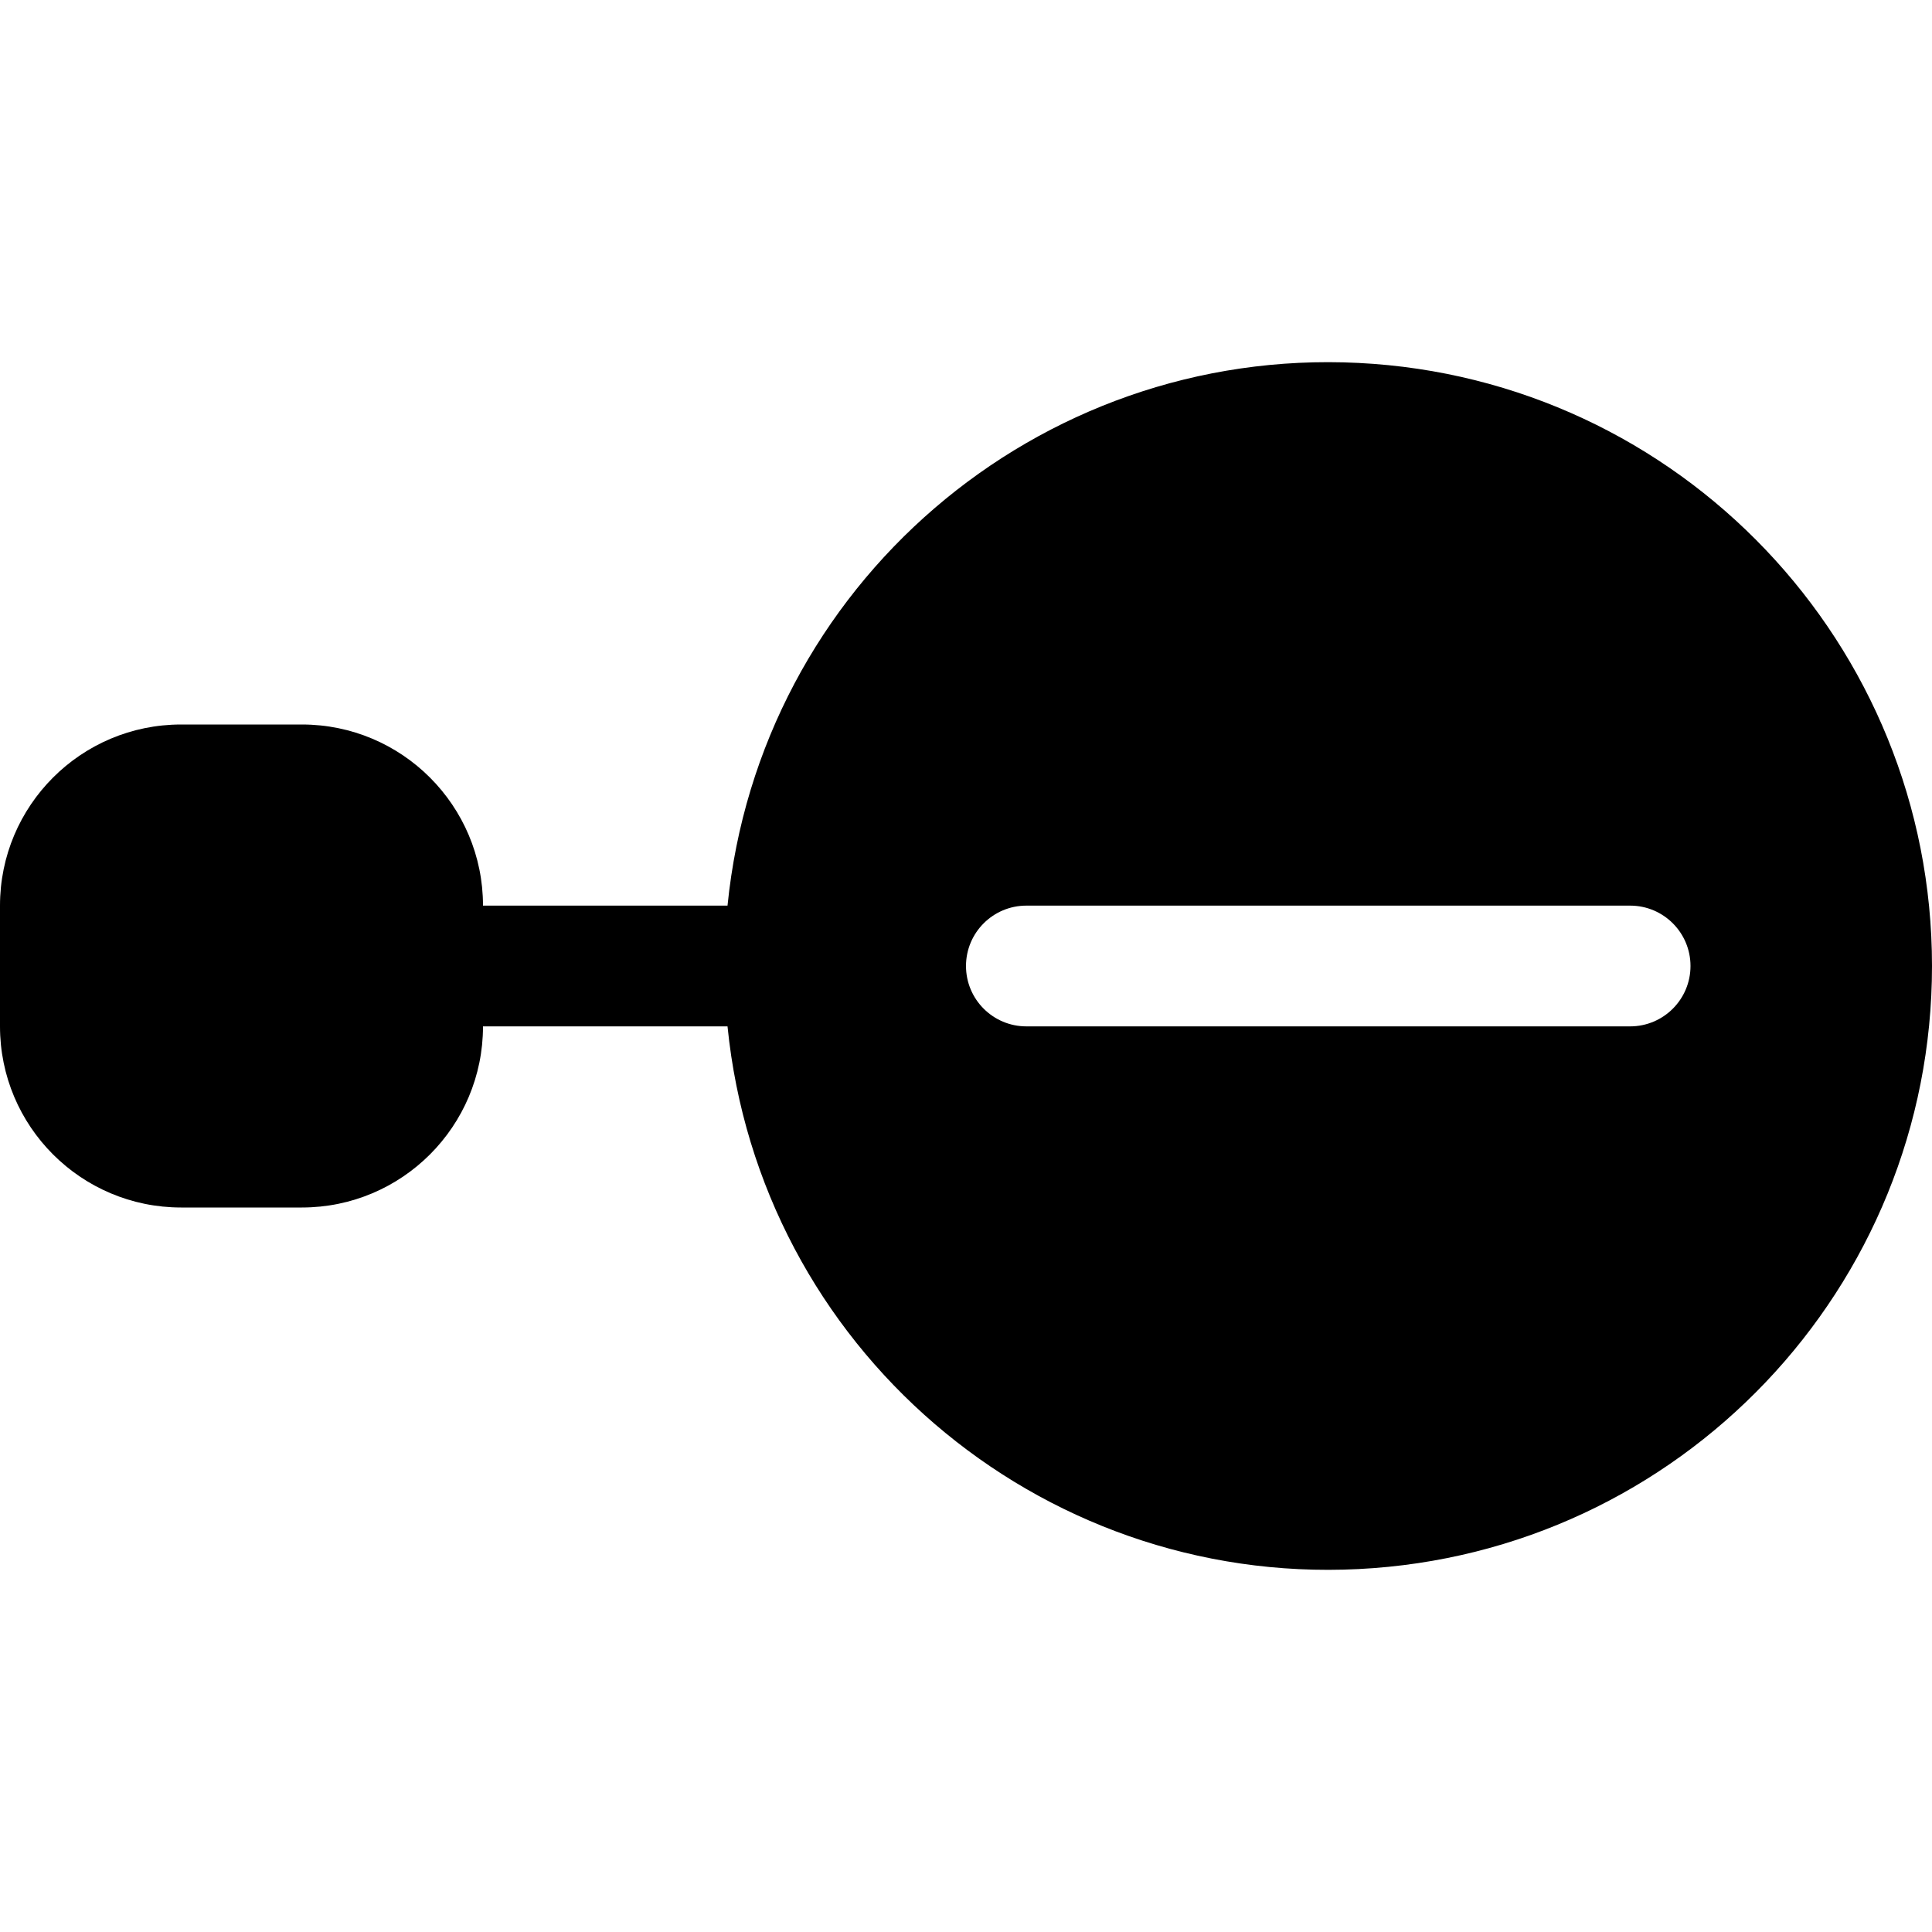
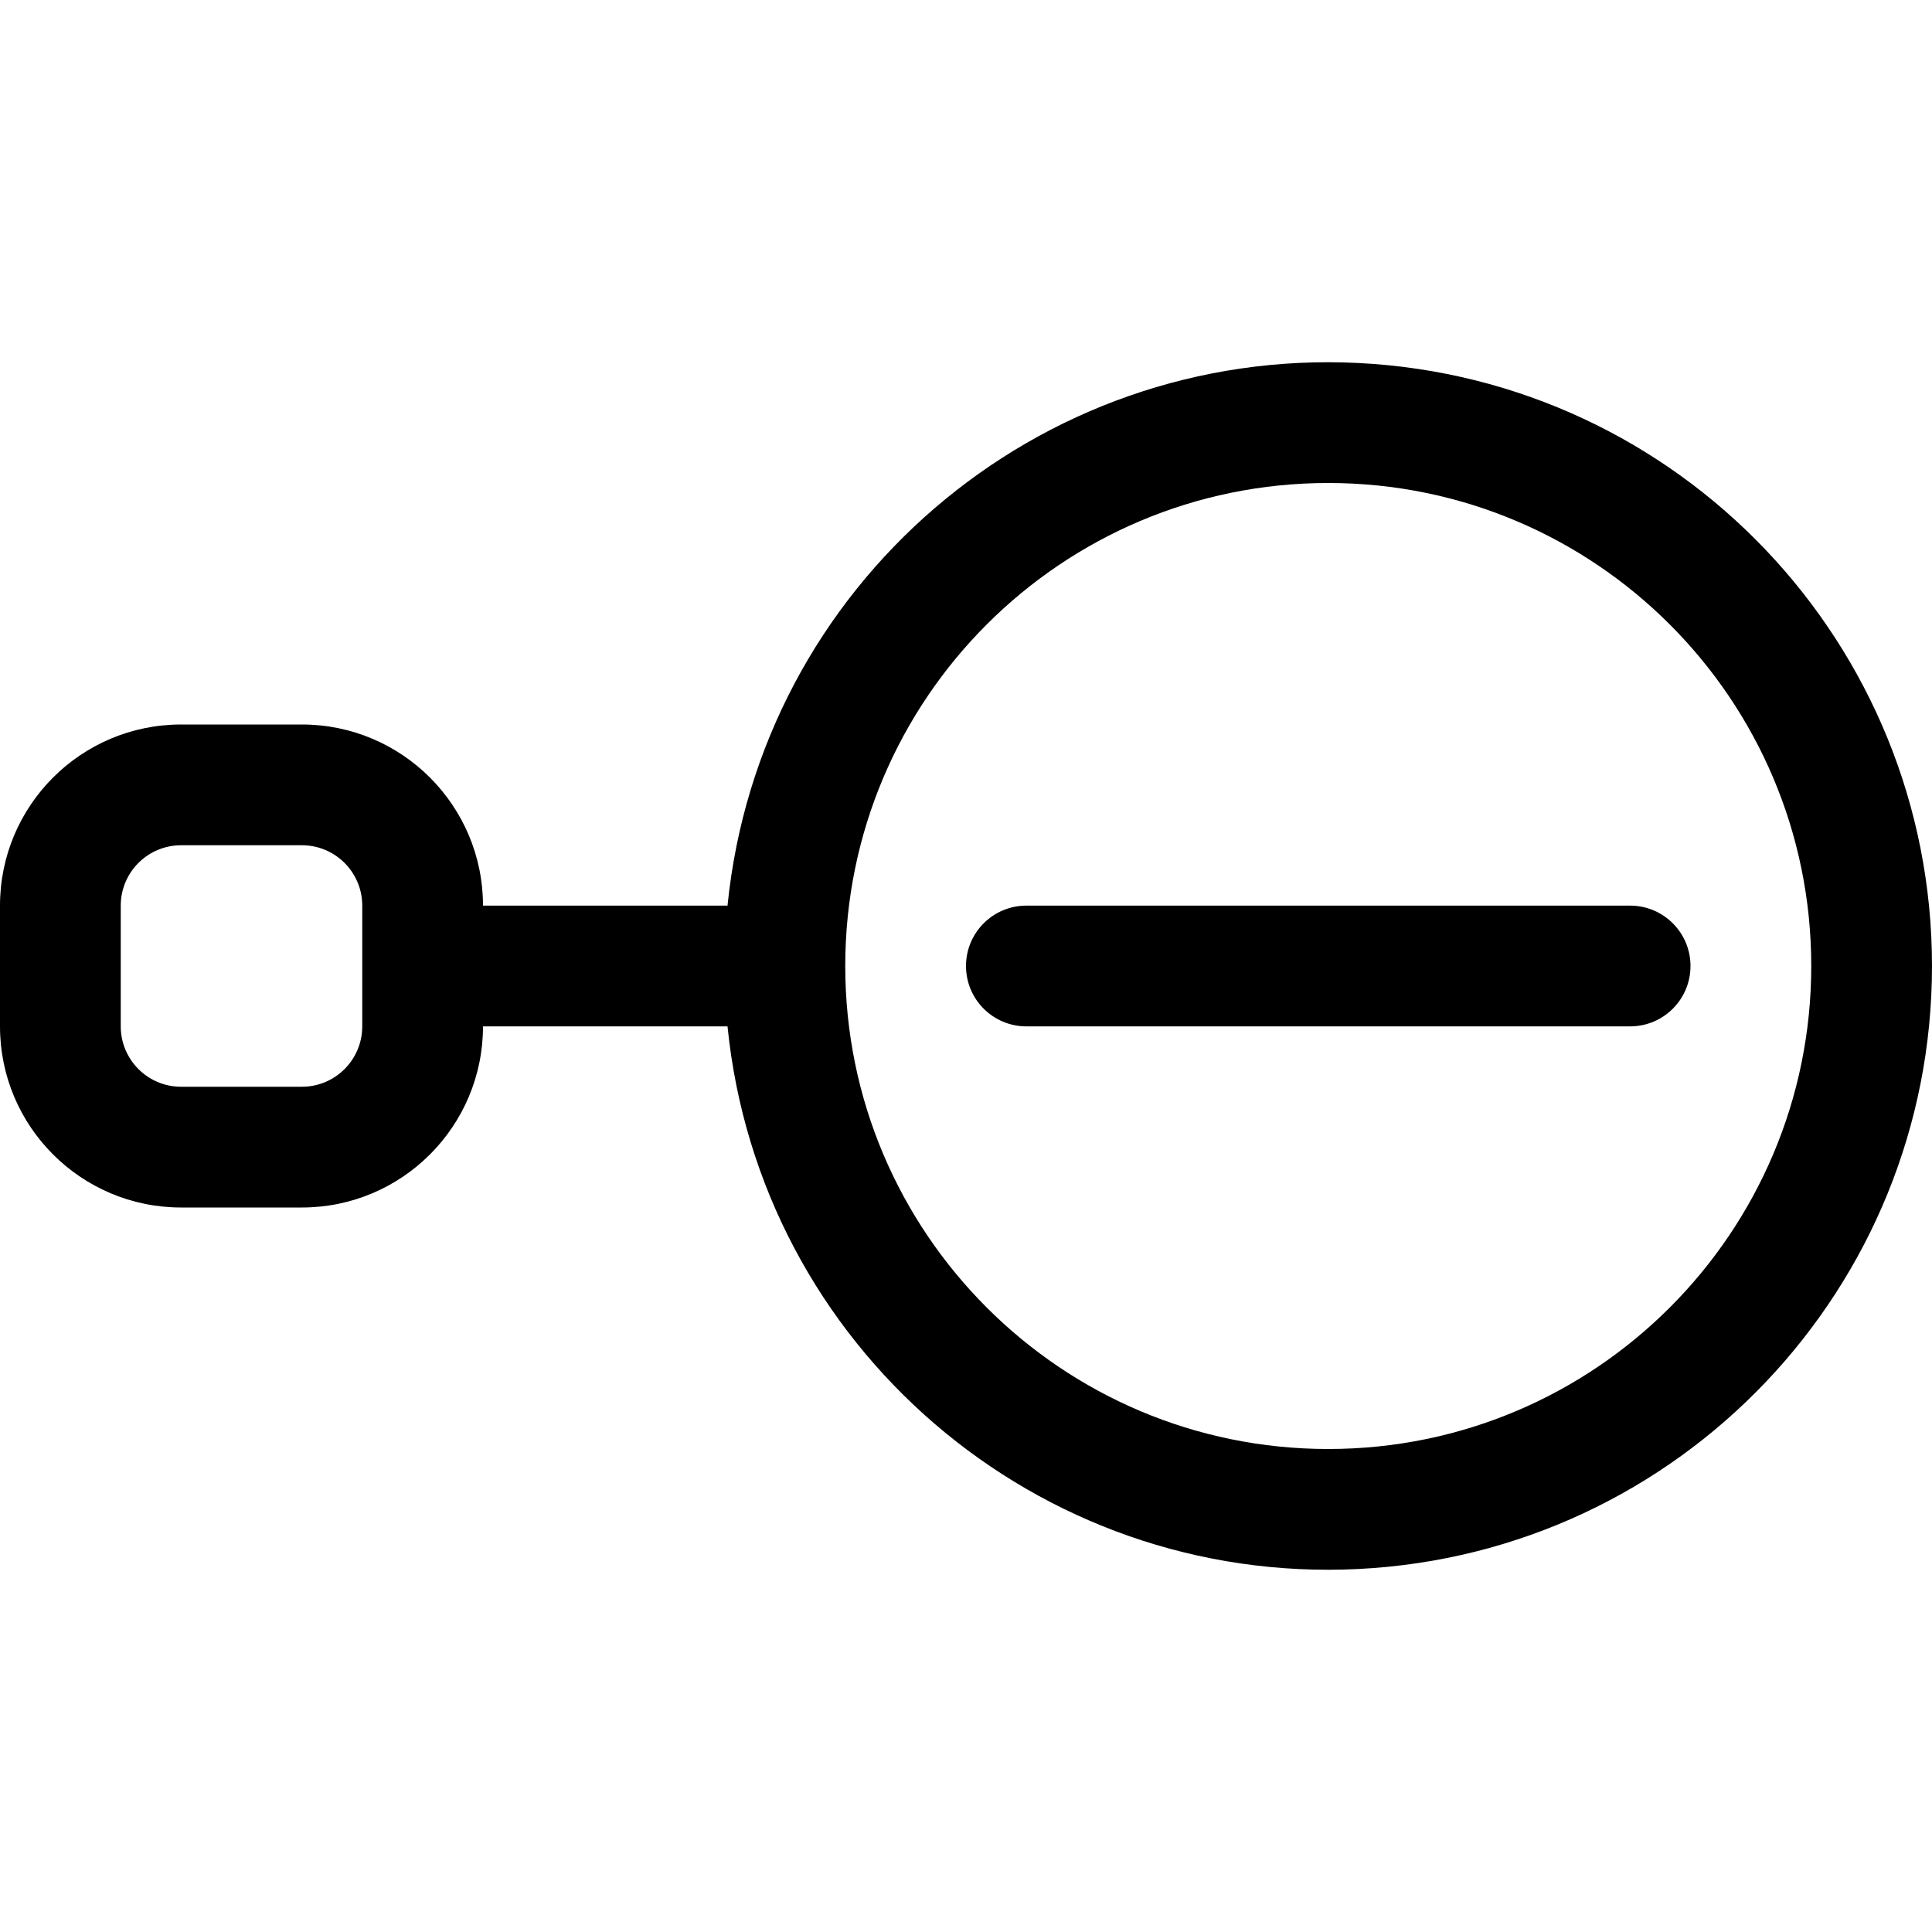
- <svg xmlns="http://www.w3.org/2000/svg" width="16" height="16" fill="currentColor" class="bi bi-node-minus-fill" viewBox="0 0 16 16">
-   <path fill-rule="evenodd" d="M16 8a5 5 0 0 1-9.975.5H4A1.5 1.5 0 0 1 2.5 10h-1A1.5 1.5 0 0 1 0 8.5v-1A1.5 1.5 0 0 1 1.5 6h1A1.5 1.5 0 0 1 4 7.5h2.025A5 5 0 0 1 16 8zm-2 0a.5.5 0 0 0-.5-.5h-5a.5.5 0 0 0 0 1h5A.5.5 0 0 0 14 8z" />
+ <svg xmlns="http://www.w3.org/2000/svg" width="16" height="16" fill="currentColor" class="bi bi-node-minus" viewBox="0 0 16 16">
+   <path fill-rule="evenodd" d="M11 4a4 4 0 1 0 0 8 4 4 0 0 0 0-8zM6.025 7.5a5 5 0 1 1 0 1H4A1.5 1.5 0 0 1 2.5 10h-1A1.5 1.5 0 0 1 0 8.5v-1A1.5 1.5 0 0 1 1.5 6h1A1.5 1.5 0 0 1 4 7.5h2.025zM1.5 7a.5.5 0 0 0-.5.5v1a.5.5 0 0 0 .5.5h1a.5.5 0 0 0 .5-.5v-1a.5.5 0 0 0-.5-.5h-1zM8 8a.5.5 0 0 1 .5-.5h5a.5.5 0 0 1 0 1h-5A.5.5 0 0 1 8 8z" />
</svg>
